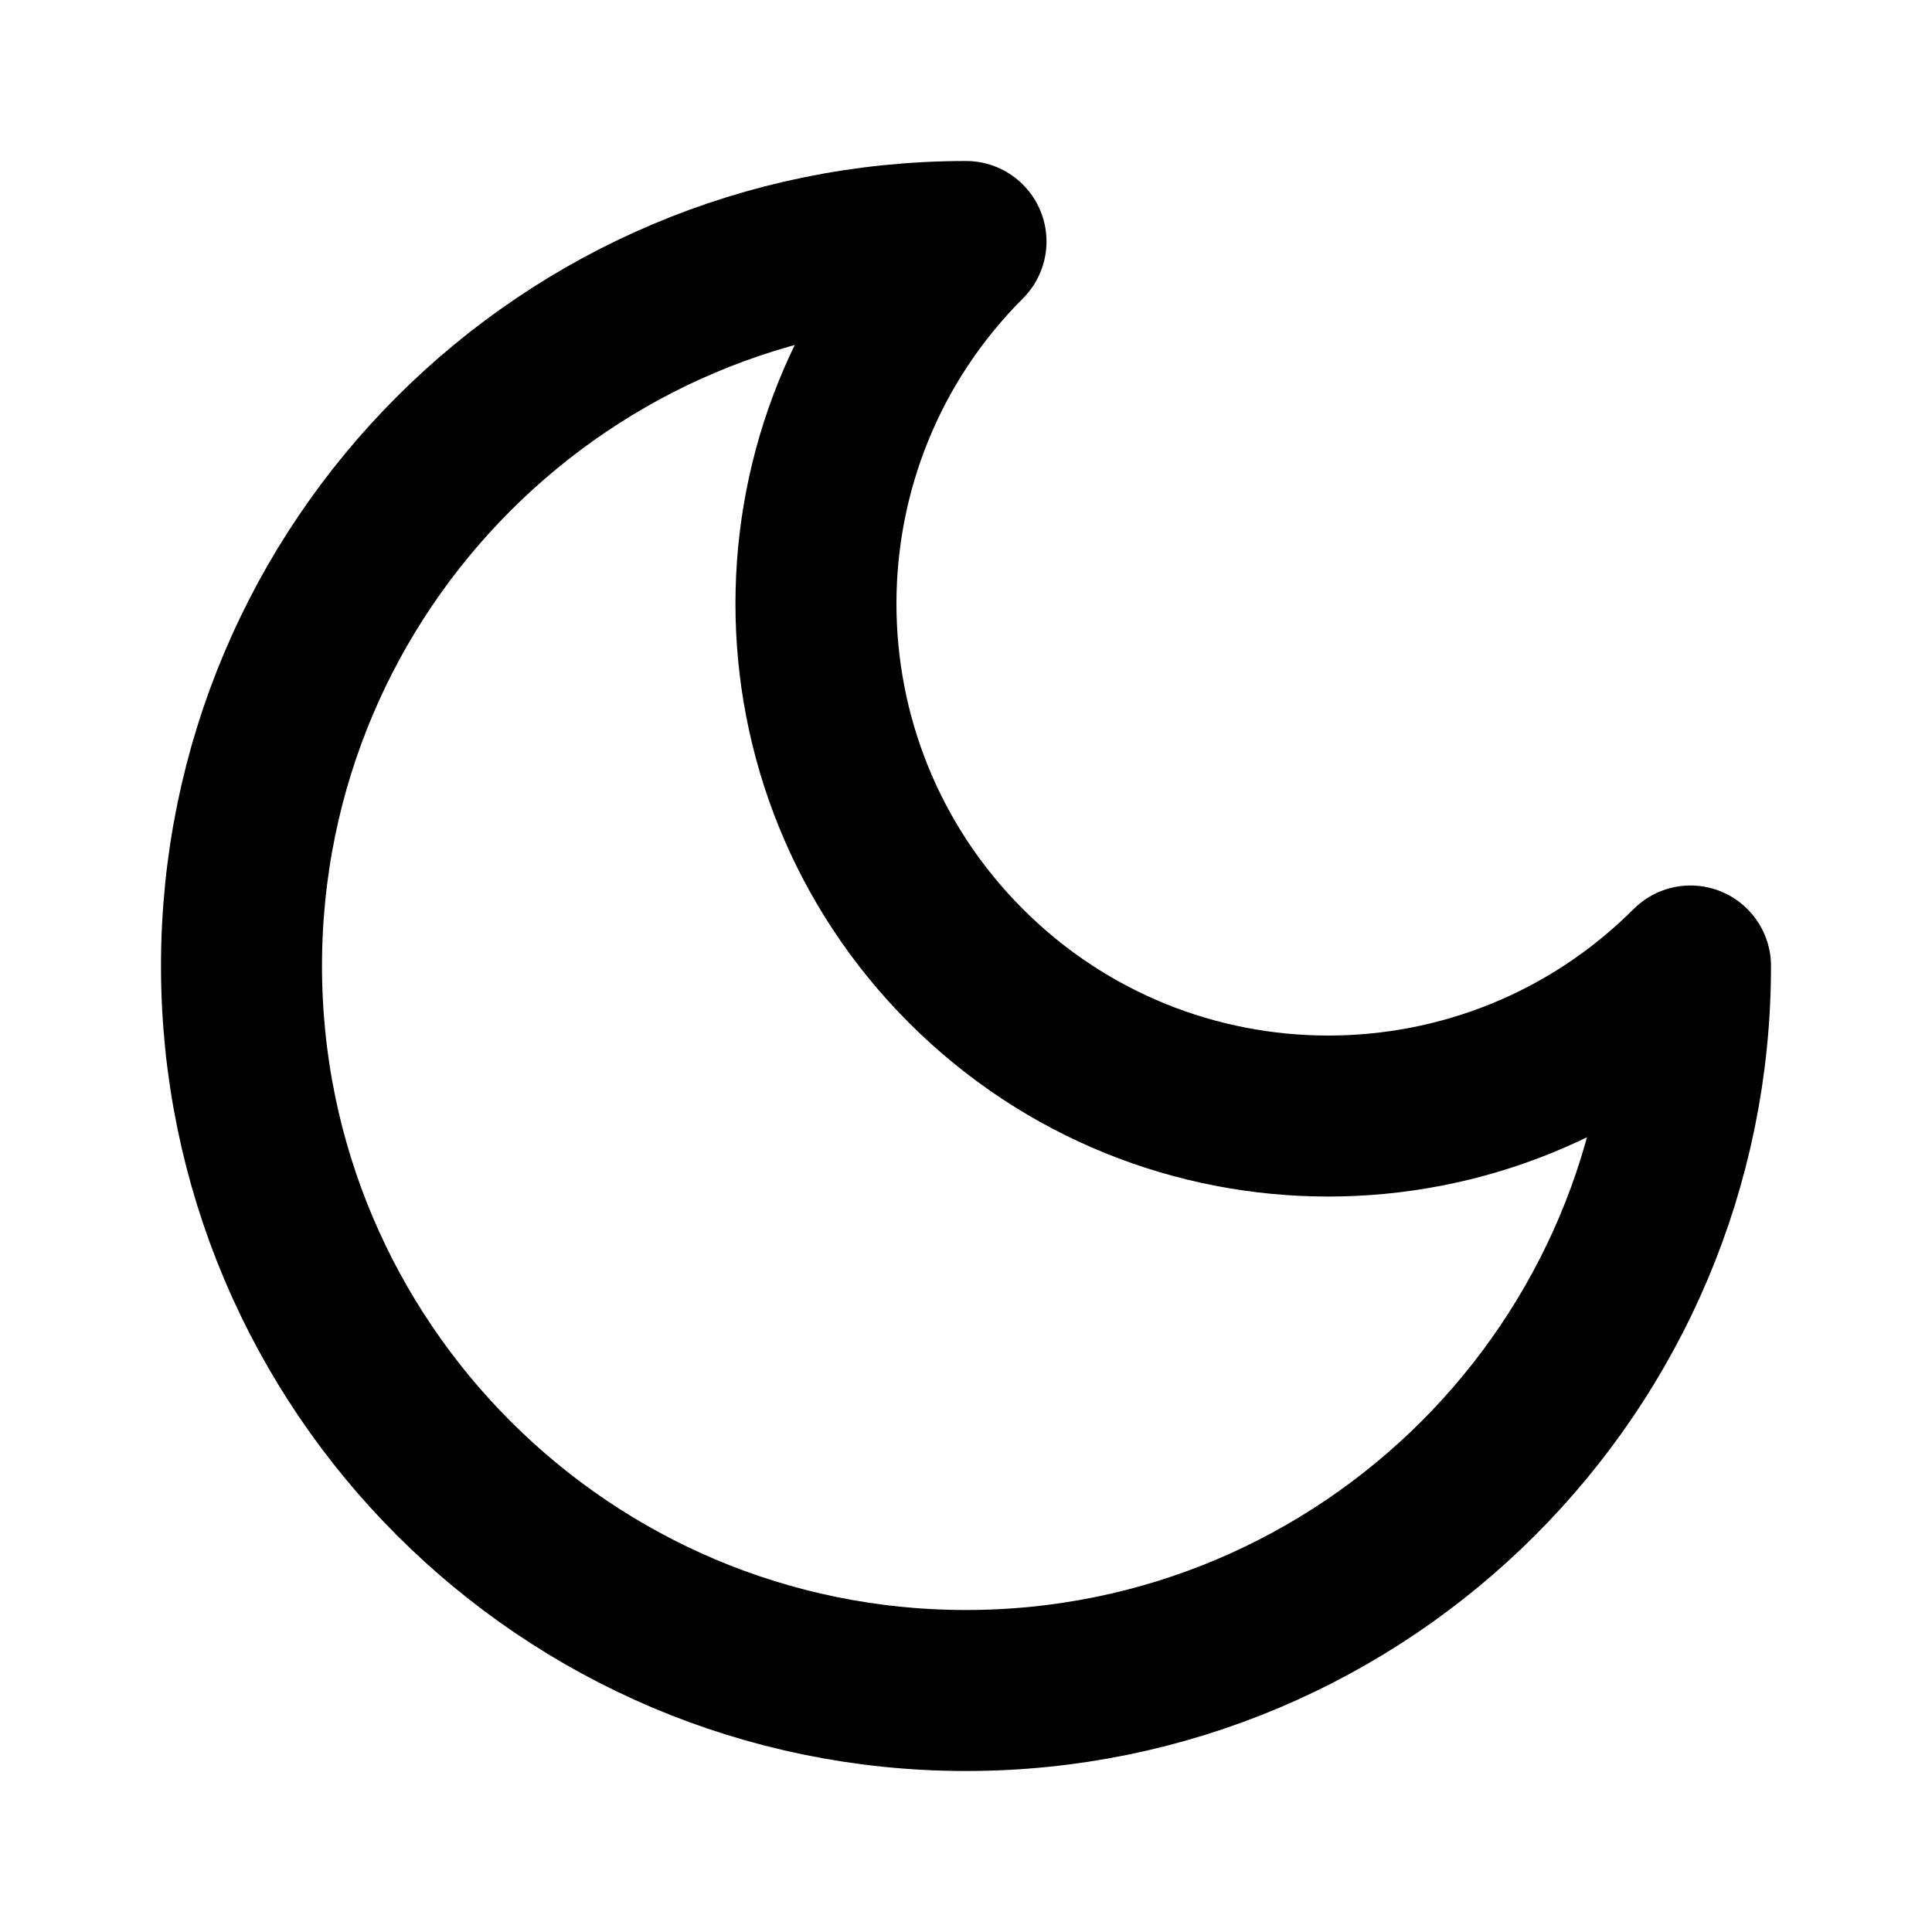
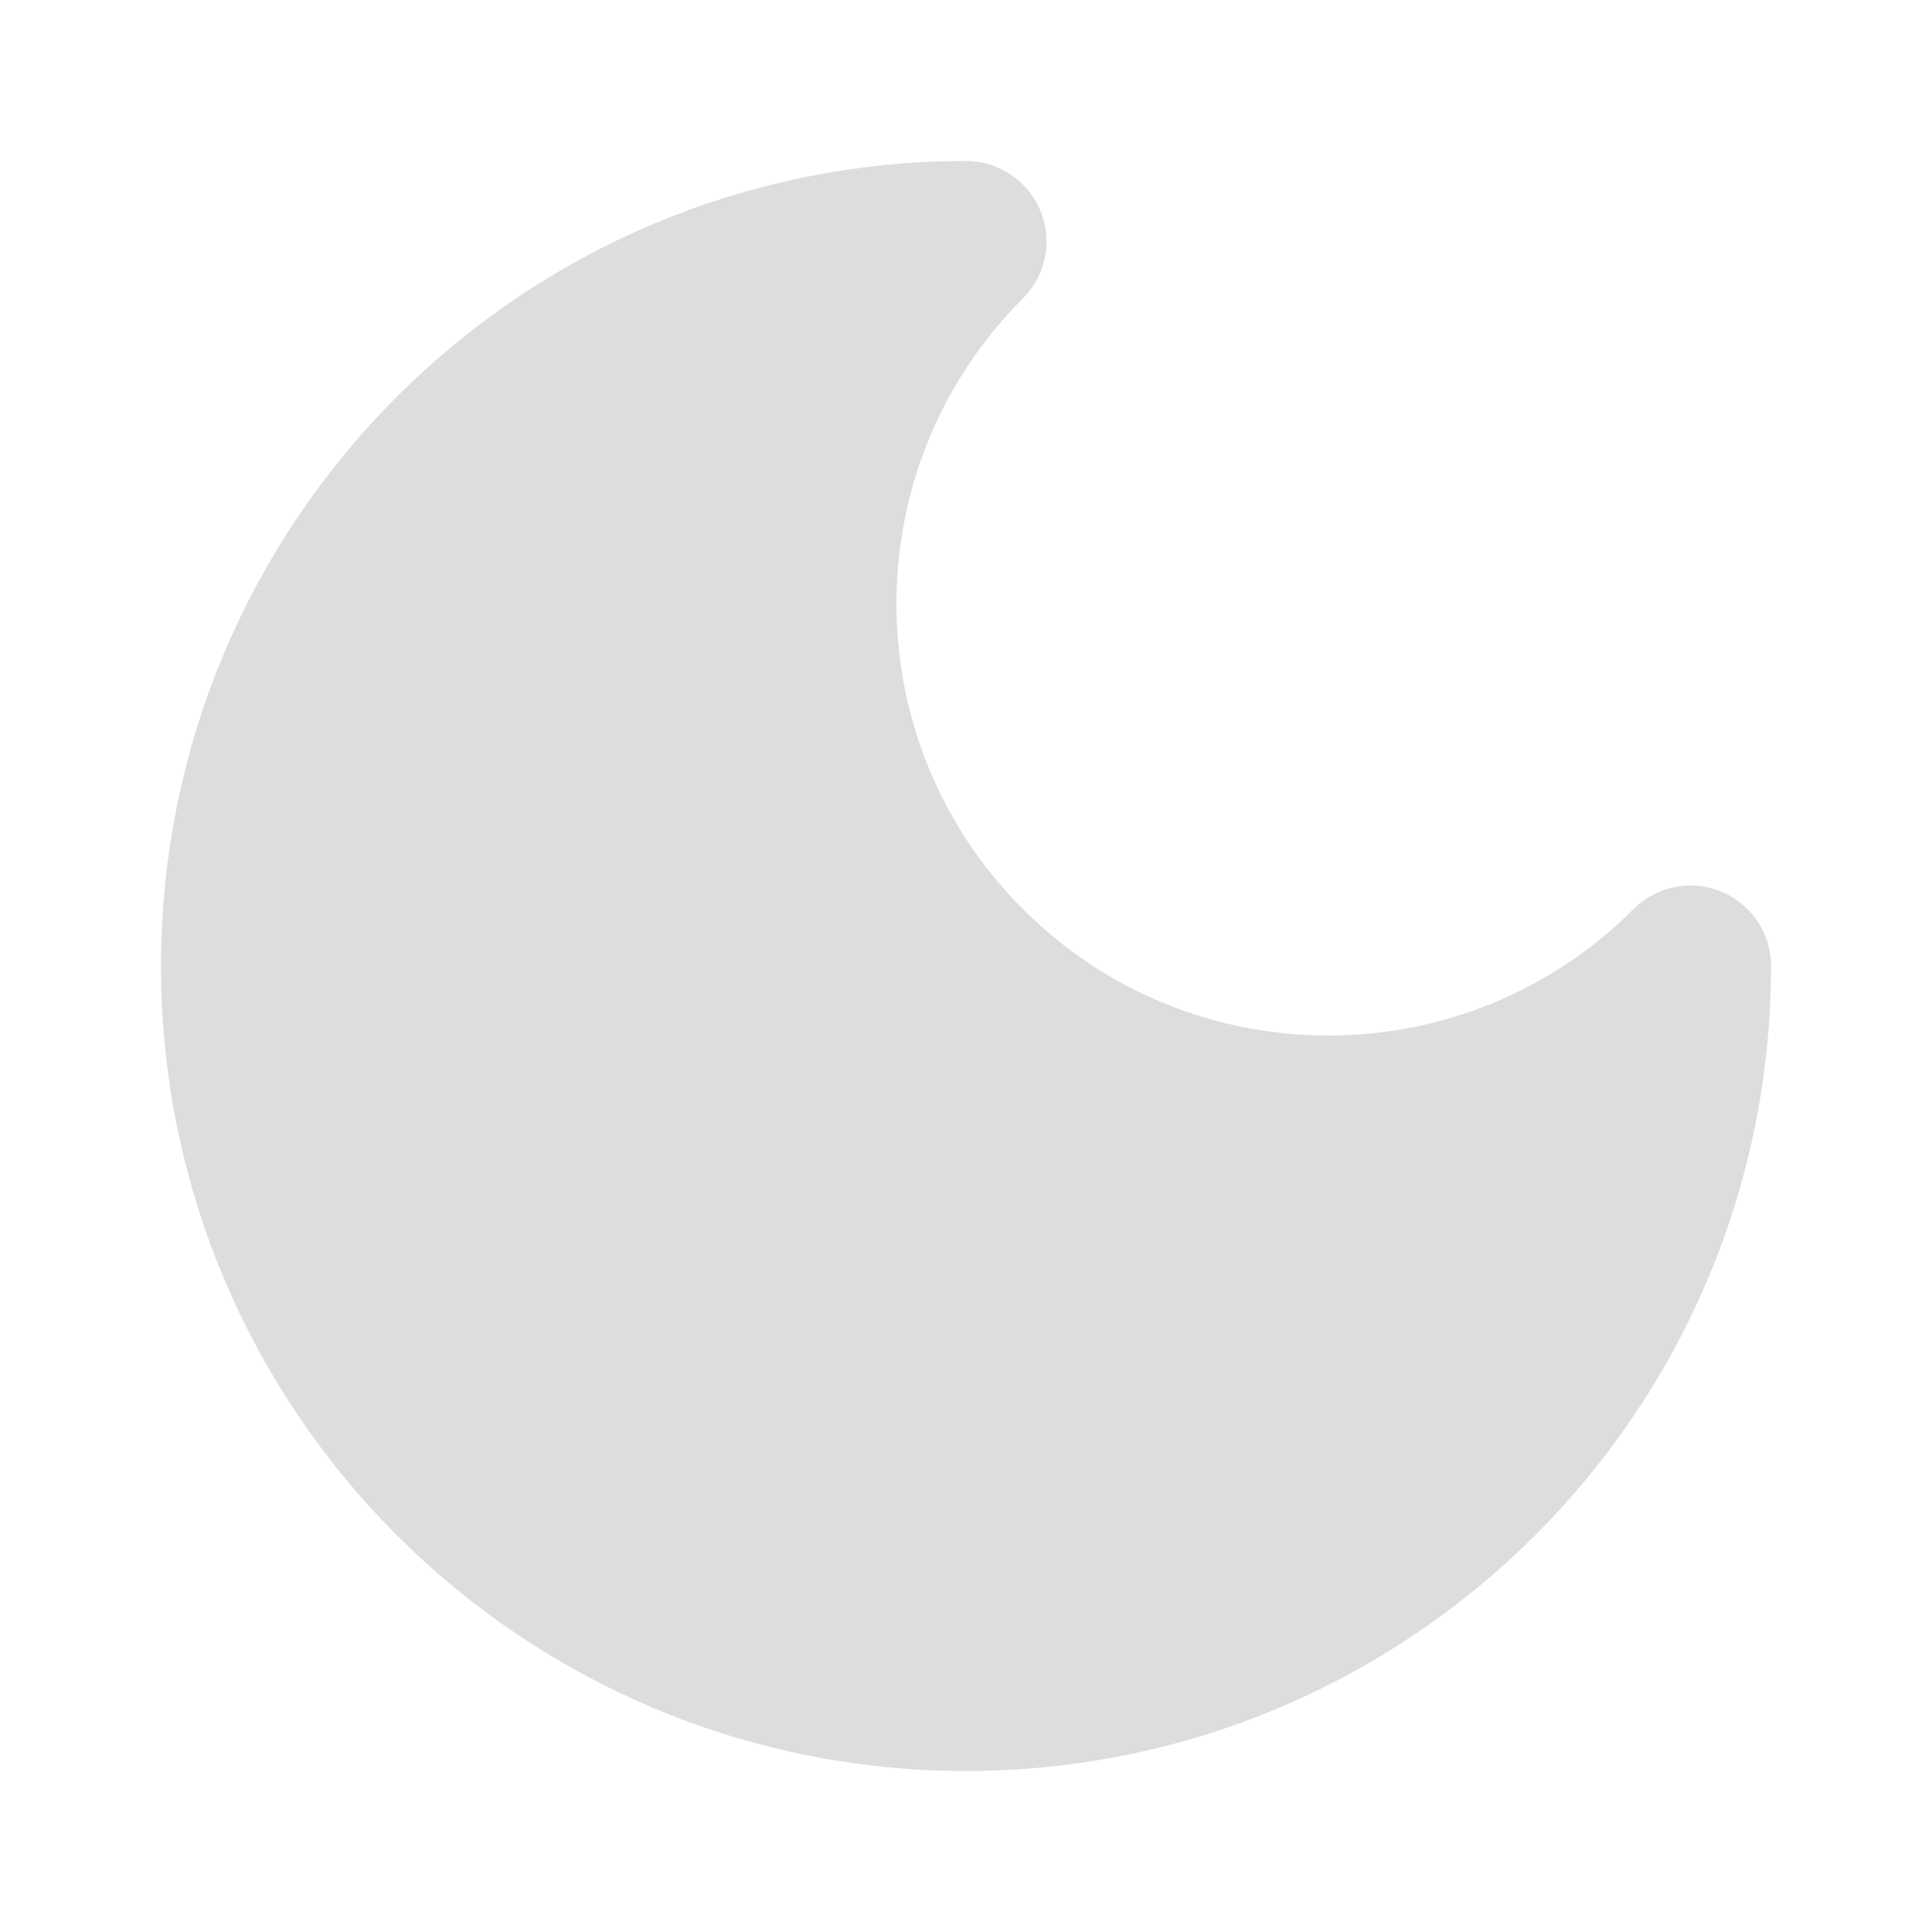
- <svg xmlns="http://www.w3.org/2000/svg" width="24" height="24" viewBox="0 0 24 24" fill="none" stroke="currentColor" stroke-width="2" stroke-linecap="round" stroke-linejoin="round" class="lucide lucide-moon">
+ <svg xmlns="http://www.w3.org/2000/svg" width="24" height="24" viewBox="0 0 24 24" fill="#ddd" stroke="#ddd" stroke-width="2" stroke-linecap="round" stroke-linejoin="round" class="lucide lucide-moon">
  <path d="M12 3a6 6 0 0 0 9 9 9 9 0 1 1-9-9Z" />
</svg>
